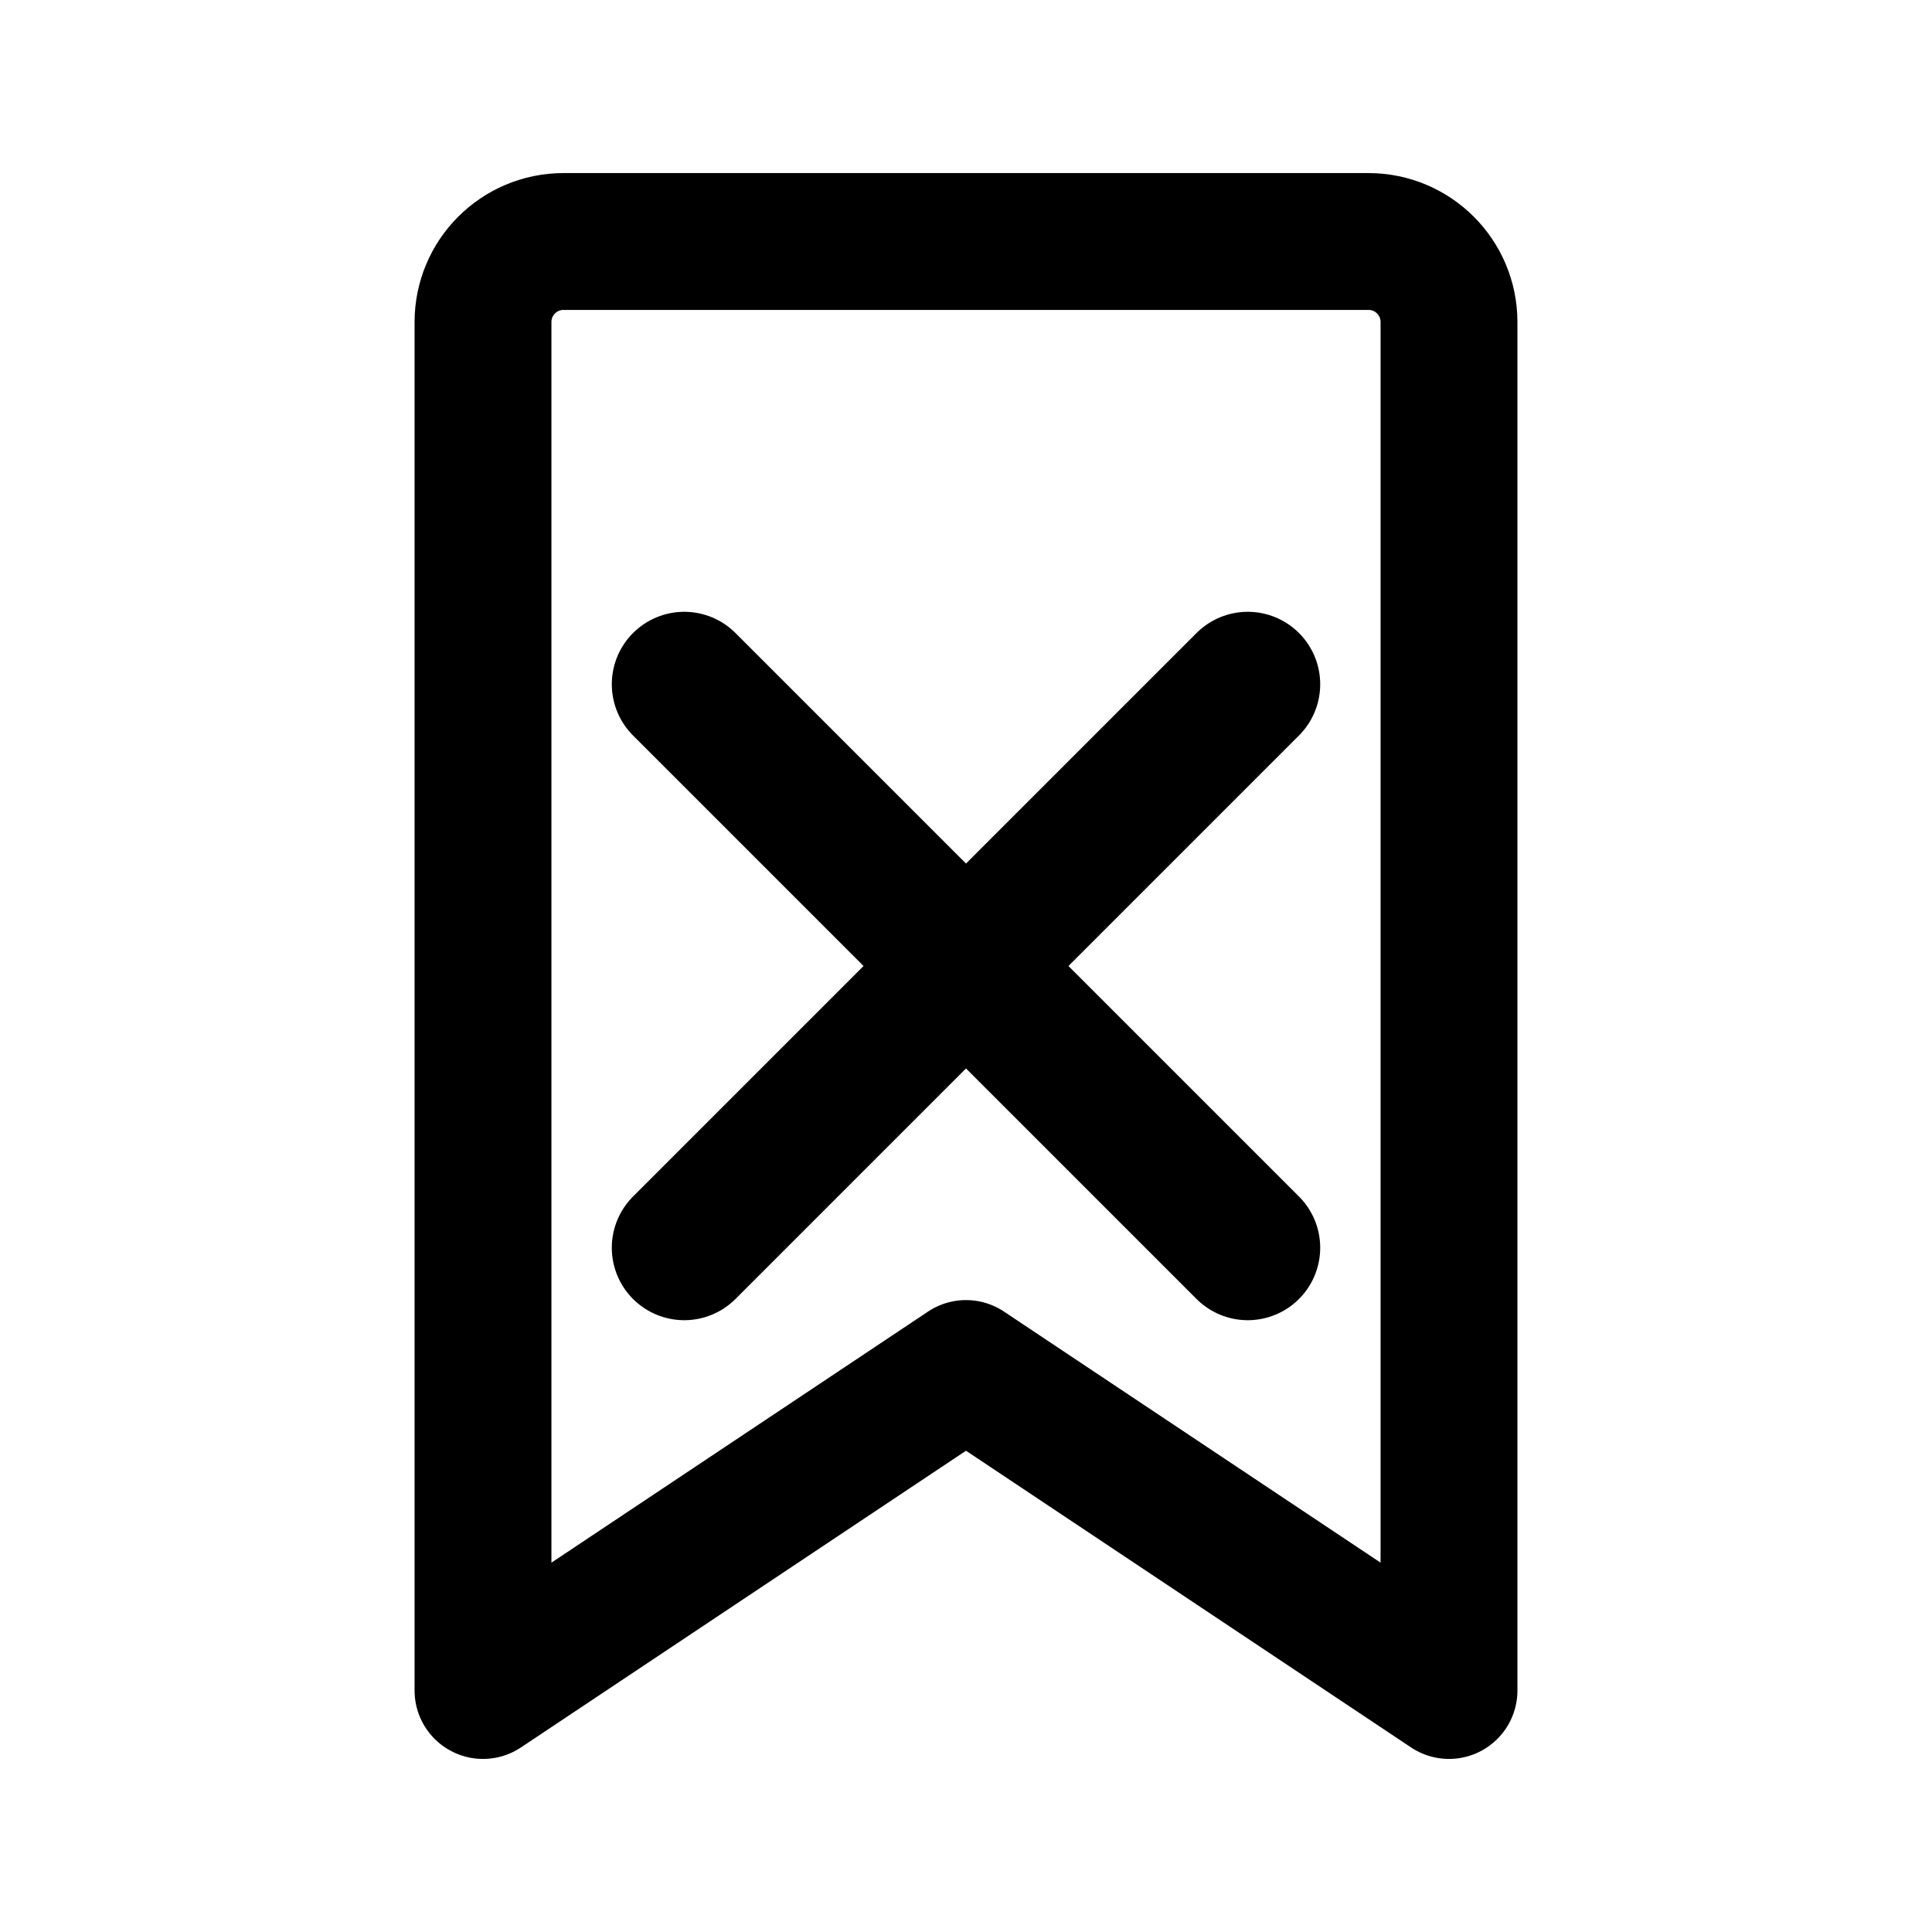
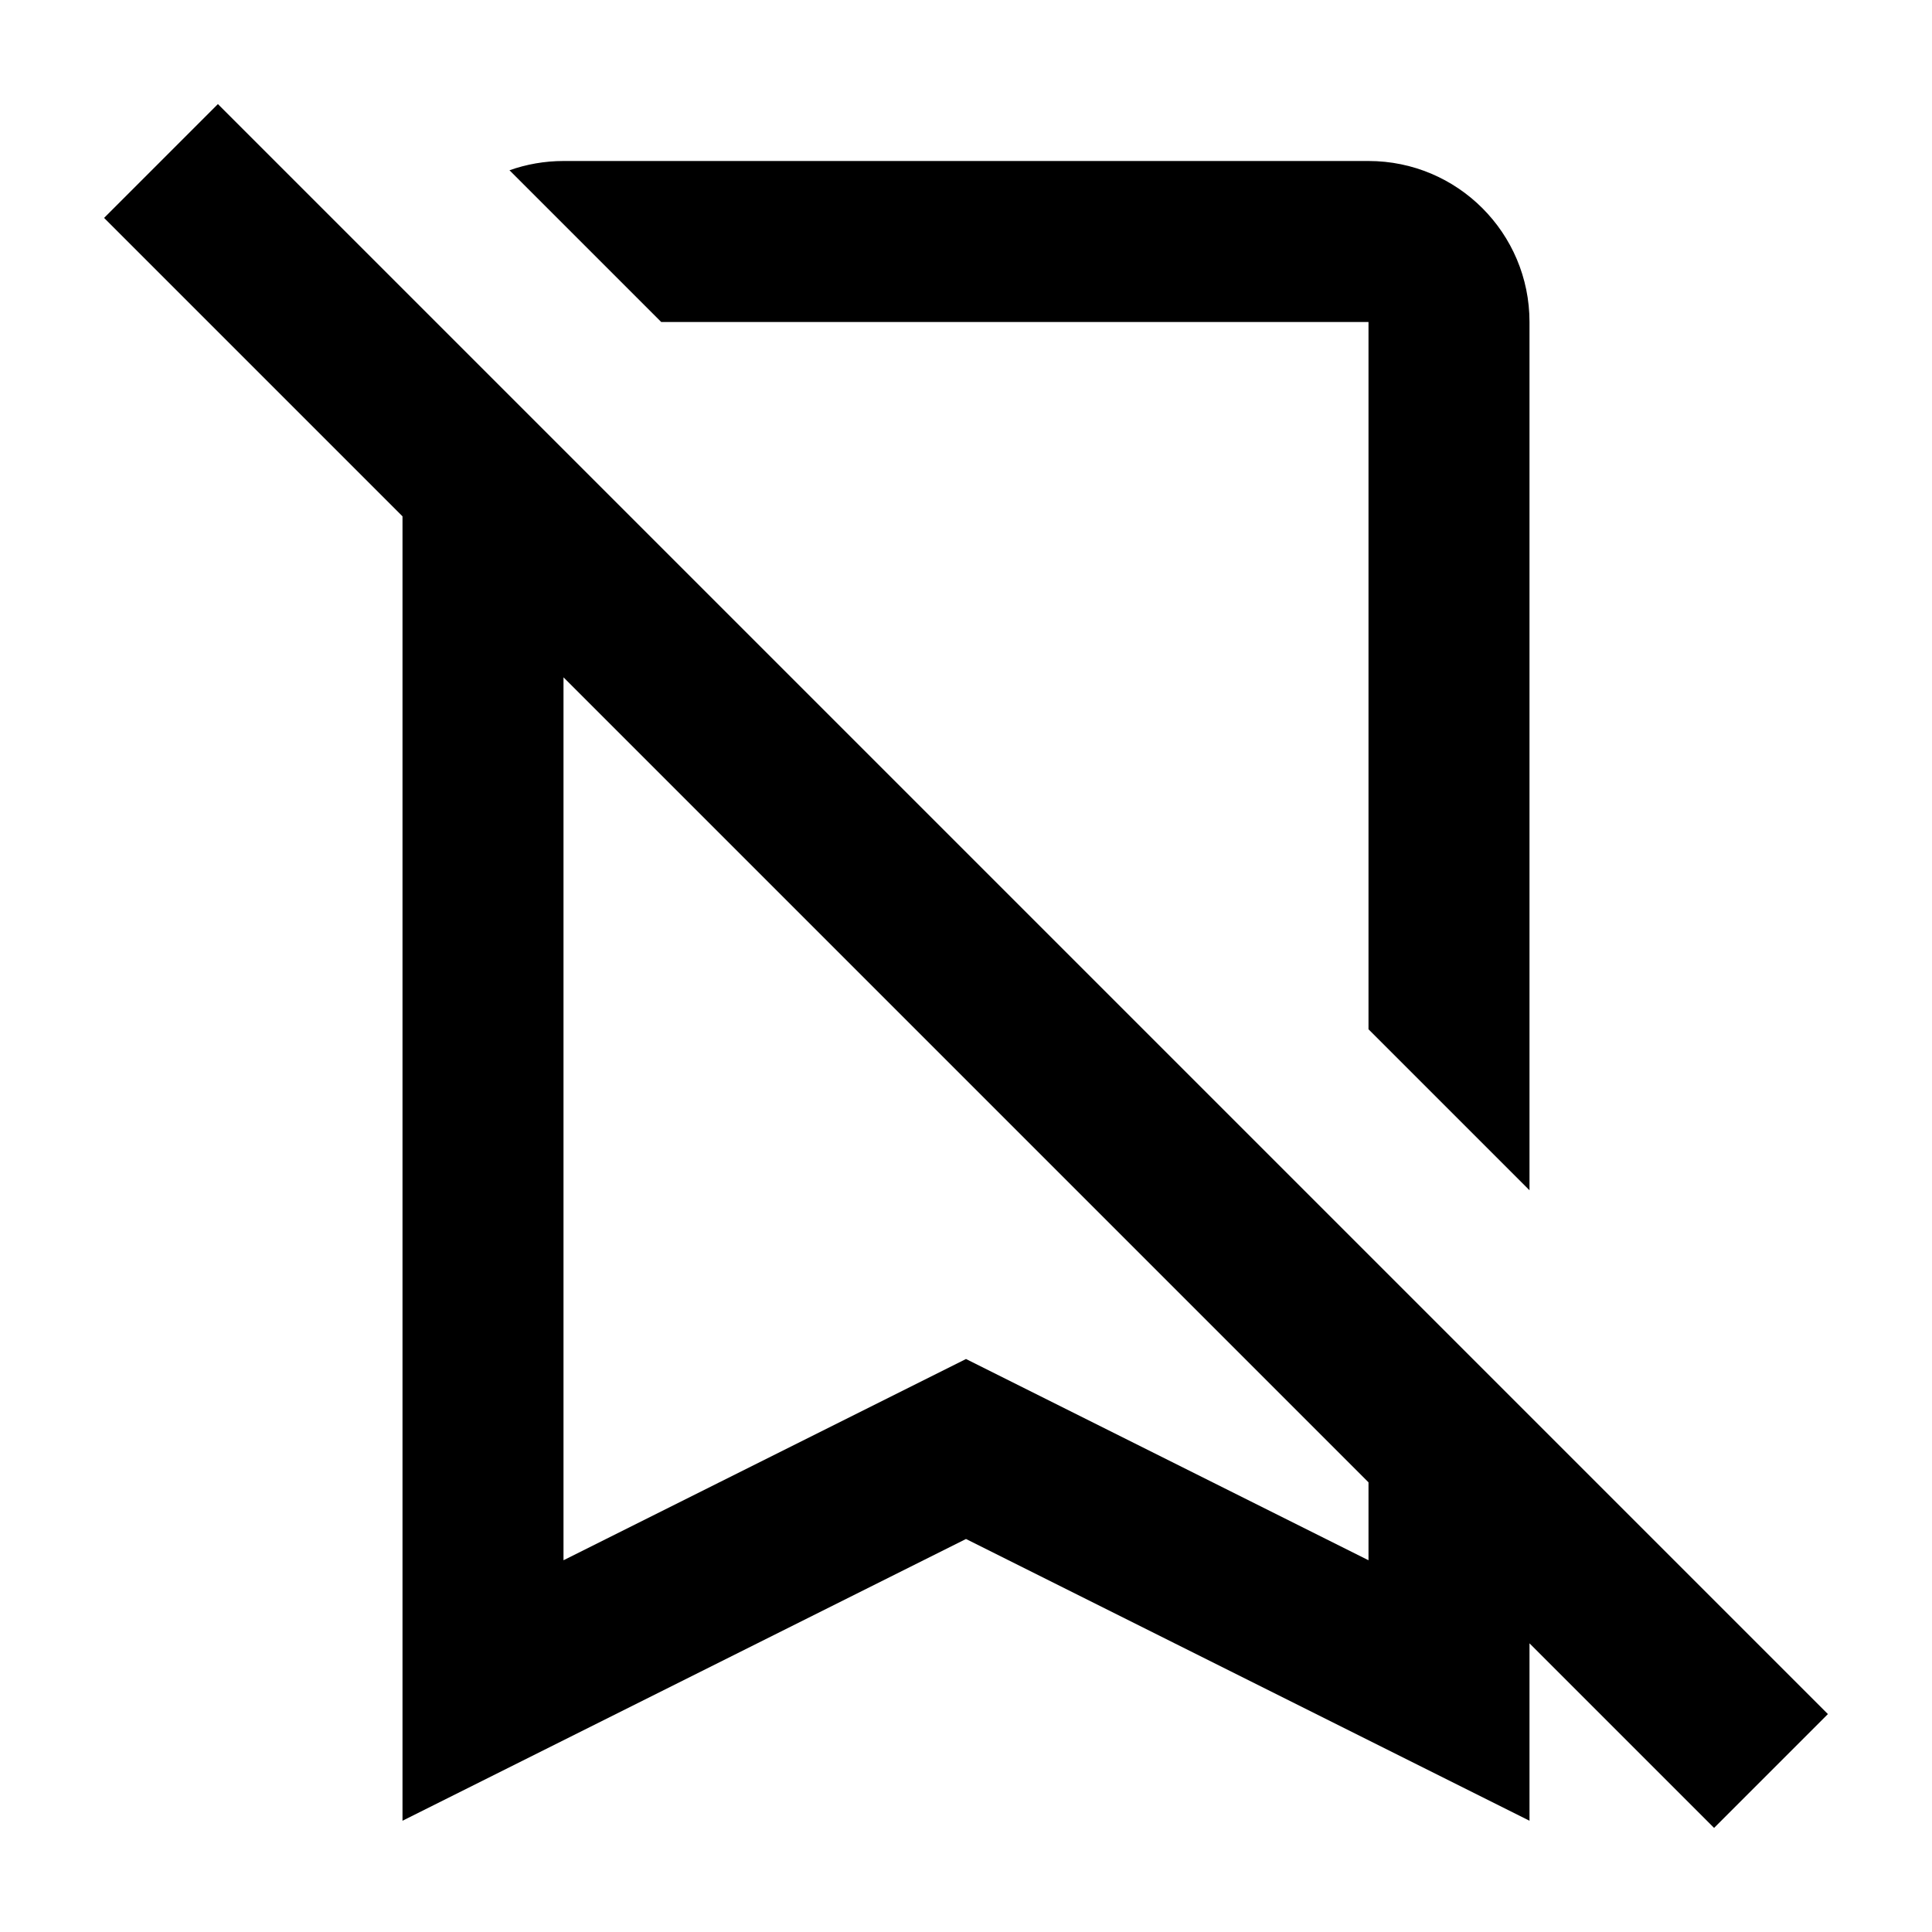
- <svg xmlns="http://www.w3.org/2000/svg" viewBox="0 0 24 24" fill="none">
-   <path d="M7 3H17C17.552 3 18 3.448 18 4V21L12 17L6 21V4C6 3.448 6.448 3 7 3Z" stroke="currentColor" stroke-width="1.7" stroke-linecap="round" stroke-linejoin="round" />
-   <path d="M8.5 8.5L15.5 15.5" stroke="currentColor" stroke-width="1.8" stroke-linecap="round" />
-   <path d="M15.5 8.5L8.5 15.5" stroke="currentColor" stroke-width="1.8" stroke-linecap="round" />
+ <svg xmlns="http://www.w3.org/2000/svg" viewBox="0 0 24 24">
+   <path fill-rule="evenodd" clip-rule="evenodd" d="M2.707 1.293L1.293 2.707L5 6.414V22.618L12 19.118L19 22.618V20.414L21.293 22.707L22.707 21.293L2.707 1.293ZM17 18.414L7 8.414V19.382L12 16.882L17 19.382V18.414ZM17 4V12.786L19 14.786V4C19 2.895 18.105 2 17 2H7C6.765 2 6.539 2.041 6.329 2.115L8.214 4H17Z" />
</svg>
